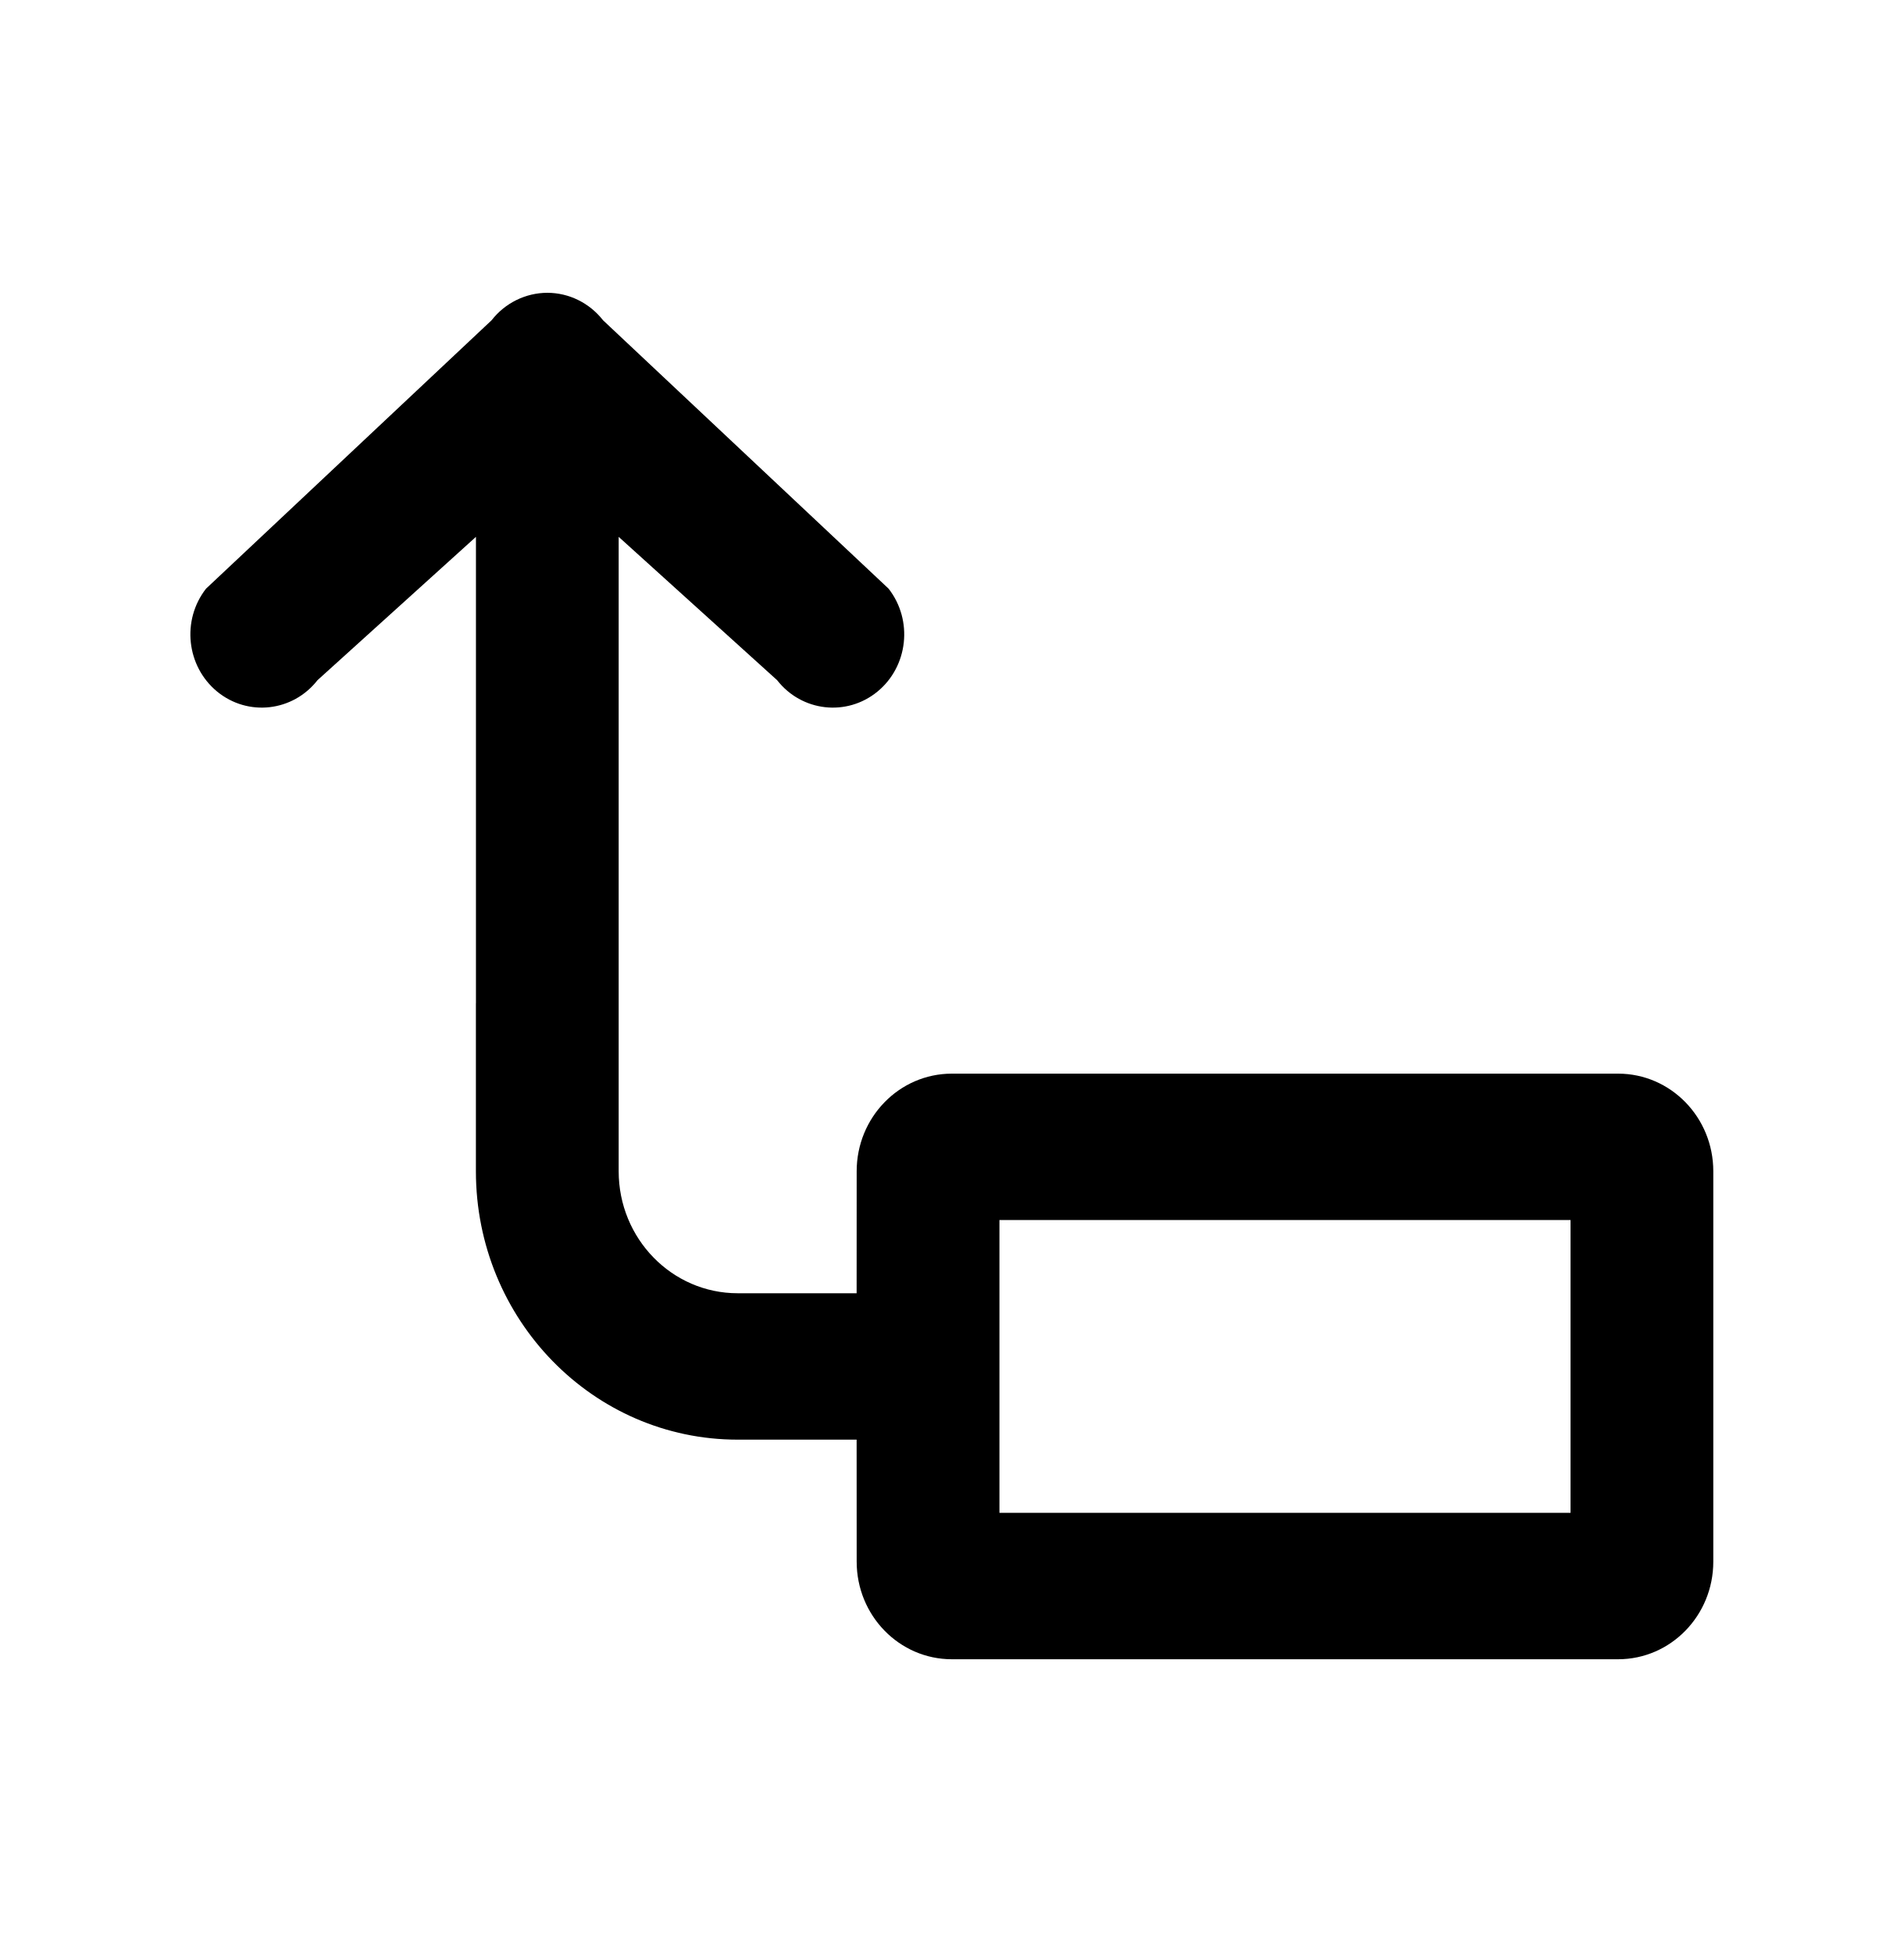
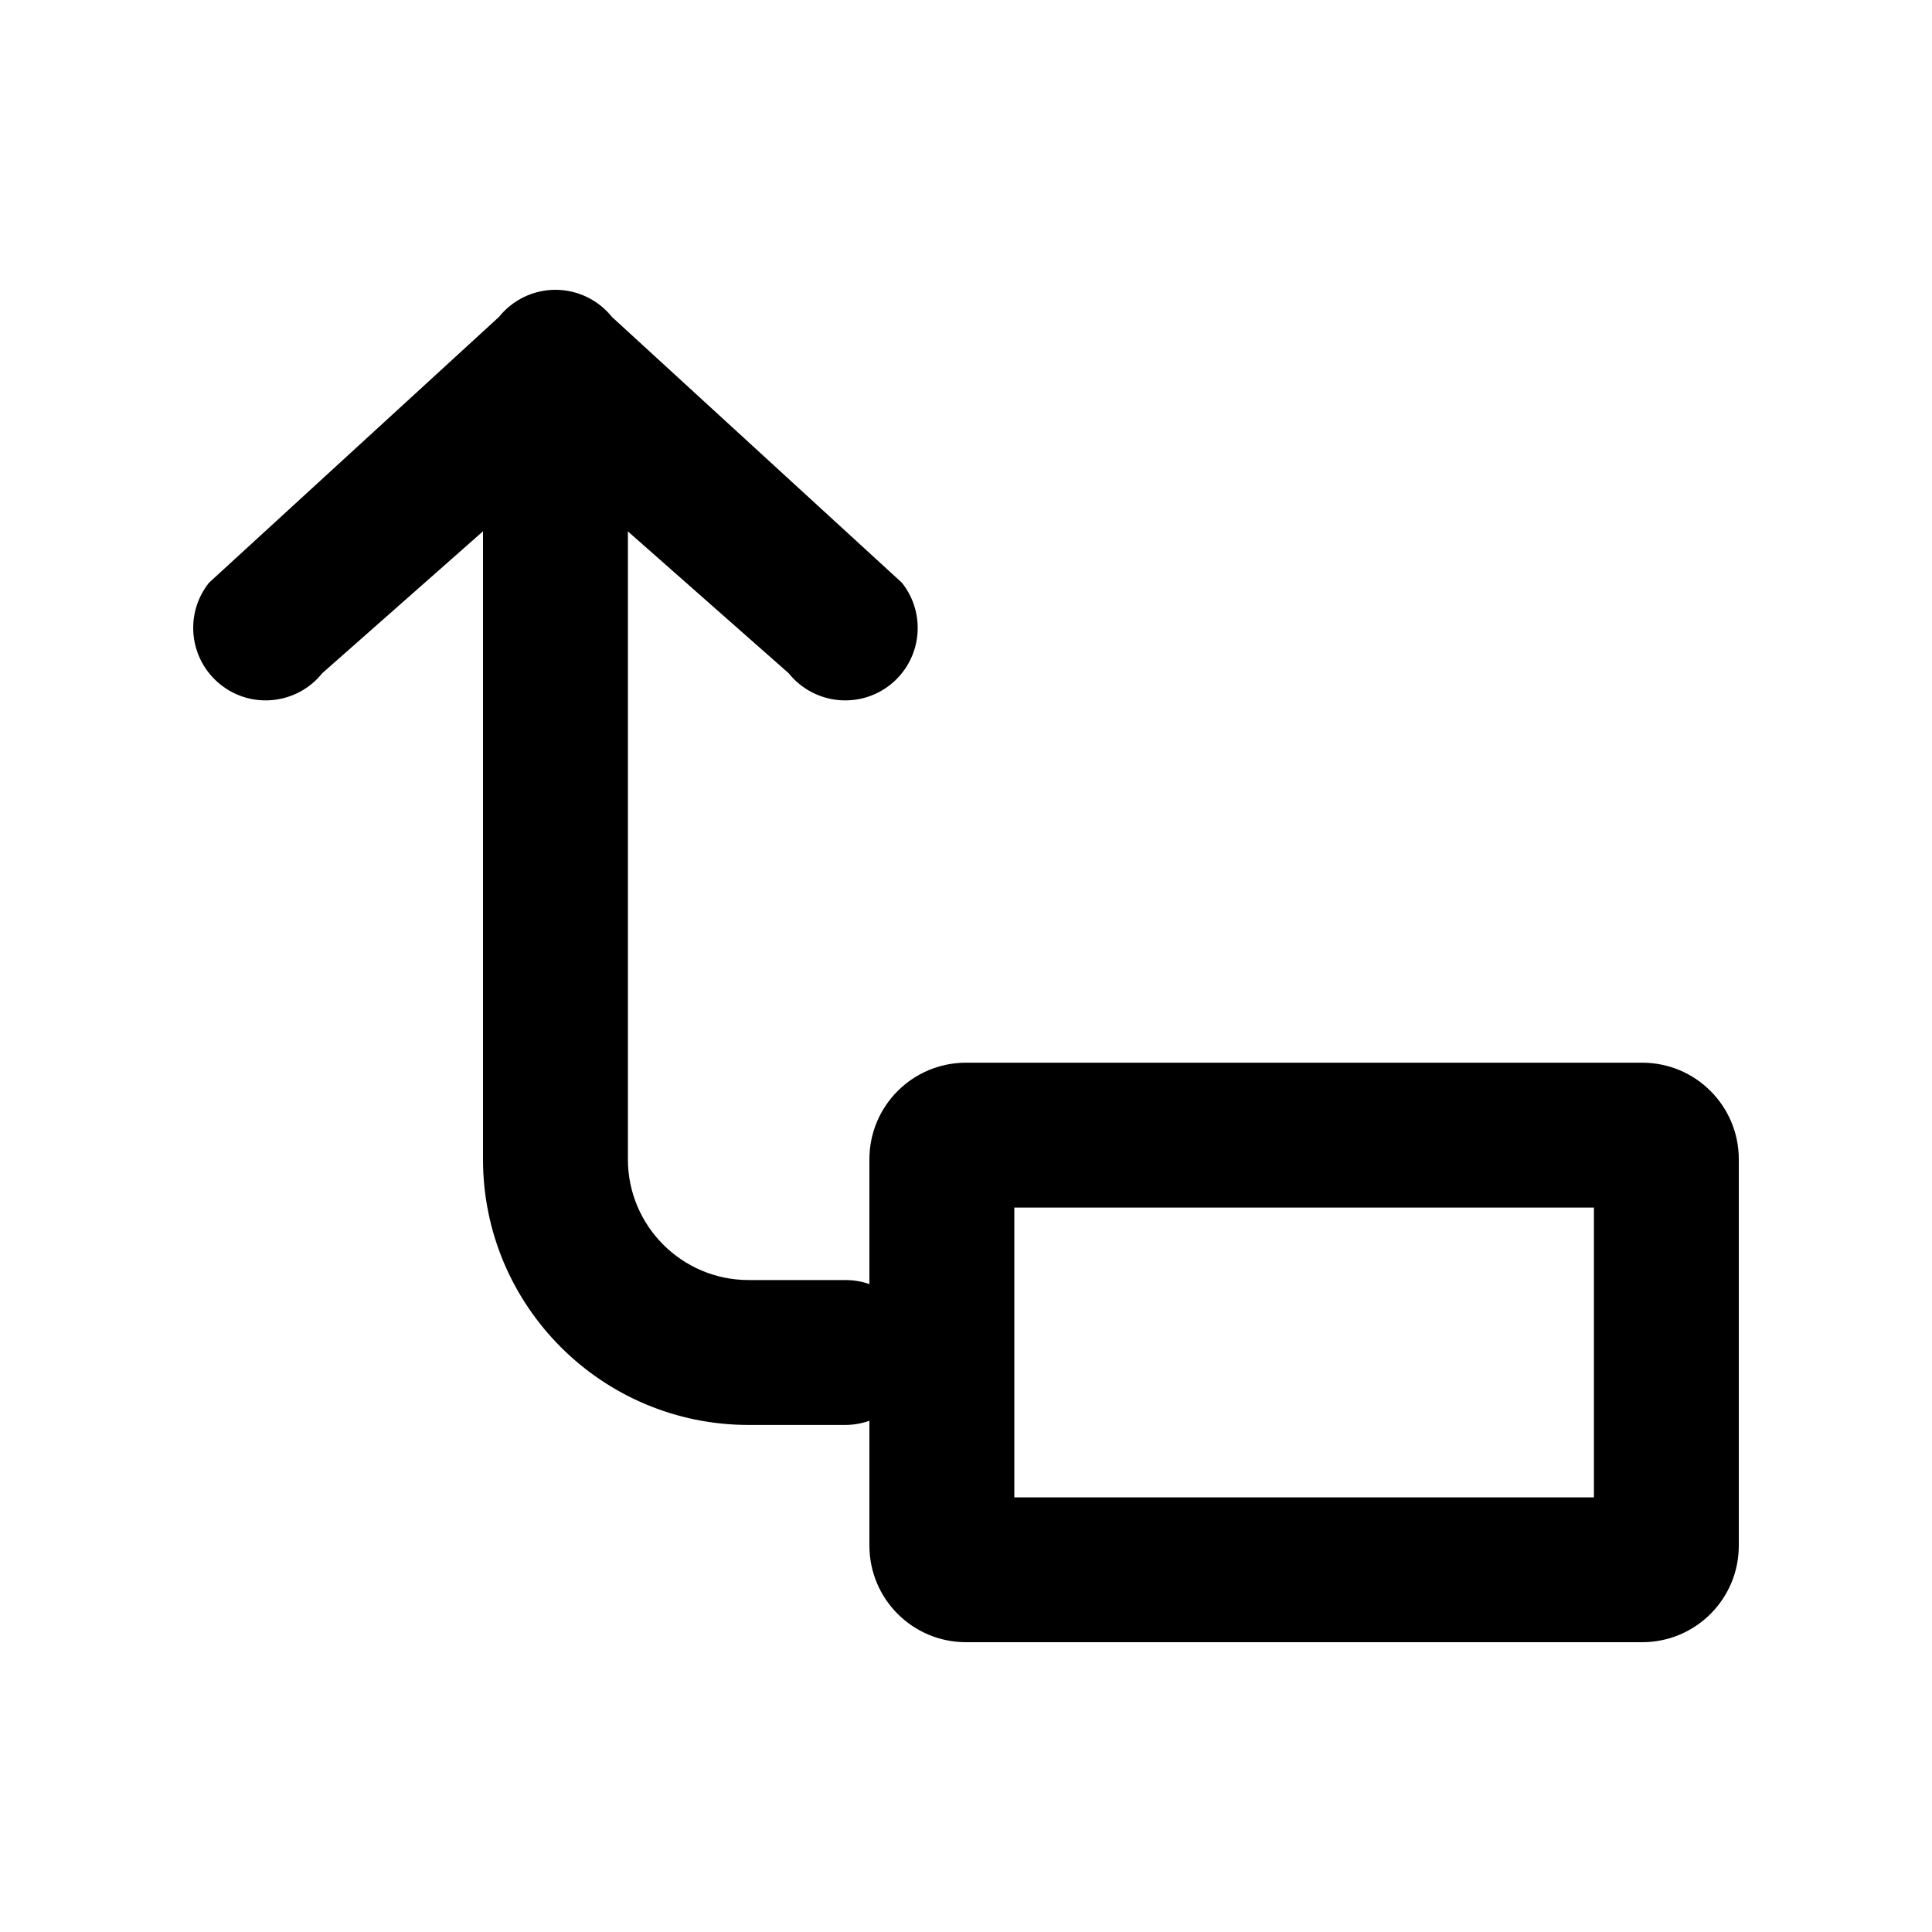
- <svg xmlns="http://www.w3.org/2000/svg" width="39" height="40" viewBox="0 0 39 40" fill="none">
-   <path fill-rule="evenodd" clip-rule="evenodd" d="M17.55 29.501C17.55 29.501 17.234 29.501 17.063 29.501H15.113C12.151 29.501 9.75 27.039 9.75 24.001V20.569L9.751 20.549V11.001L6.505 13.938C6 14.584 5.08 14.689 4.449 14.172C3.819 13.654 3.716 12.71 4.221 12.063L10.071 6.563C10.348 6.208 10.769 6.001 11.213 6C11.657 6 12.077 6.208 12.355 6.563L18.205 12.063C18.709 12.71 18.607 13.654 17.977 14.172C17.346 14.689 16.425 14.584 15.921 13.938L12.675 11.001V24.001C12.675 25.382 13.767 26.501 15.113 26.501H17.063C17.234 26.501 17.55 26.501 17.55 26.501L17.551 24.001C17.551 22.896 18.424 22.001 19.501 22.001H33.151C34.228 22.001 35.101 22.896 35.101 24.001V32.001C35.101 33.106 34.228 34.001 33.151 34.001H19.501C18.424 34.001 17.551 33.106 17.551 32.001L17.55 29.501ZM20.476 25.001H32.176V31.001H20.476V25.001Z" fill="currentColor" />
+ <svg xmlns="http://www.w3.org/2000/svg" width="20" height="20" viewBox="0 0 20 20" fill="none">
+   <path fill-rule="evenodd" clip-rule="evenodd" d="M16.5 15.501V12.501H10.5V15.501H16.5ZM17 17C17.552 17 18 16.553 18 16L18 12.001C18 11.448 17.552 11.001 17 11.001H10C9.448 11.001 9 11.448 9 12.001V13.293V14.001V14.708V16C9 16.553 9.448 17 10 17H17Z" fill="currentColor" />
+   <path d="M8.75 14.751C8.838 14.751 8.922 14.735 9 14.708C9 14.708 9 13.423 9 13.293C8.922 13.265 8.838 13.251 8.75 13.251H7.75C7.06 13.251 6.5 12.691 6.5 12.001L6.5 5.501L8.164 6.969C8.423 7.292 8.895 7.345 9.219 7.086C9.542 6.827 9.594 6.355 9.336 6.032L6.336 3.282C6.193 3.104 5.978 3 5.75 3C5.522 3 5.307 3.104 5.164 3.282L2.164 6.032C1.906 6.355 1.958 6.827 2.282 7.086C2.605 7.345 3.077 7.292 3.336 6.969L5 5.5L5 10.274C5 10.278 5 10.281 5 10.284V12.001C5 13.519 6.231 14.751 7.75 14.751H8.75Z" fill="currentColor" />
</svg>
